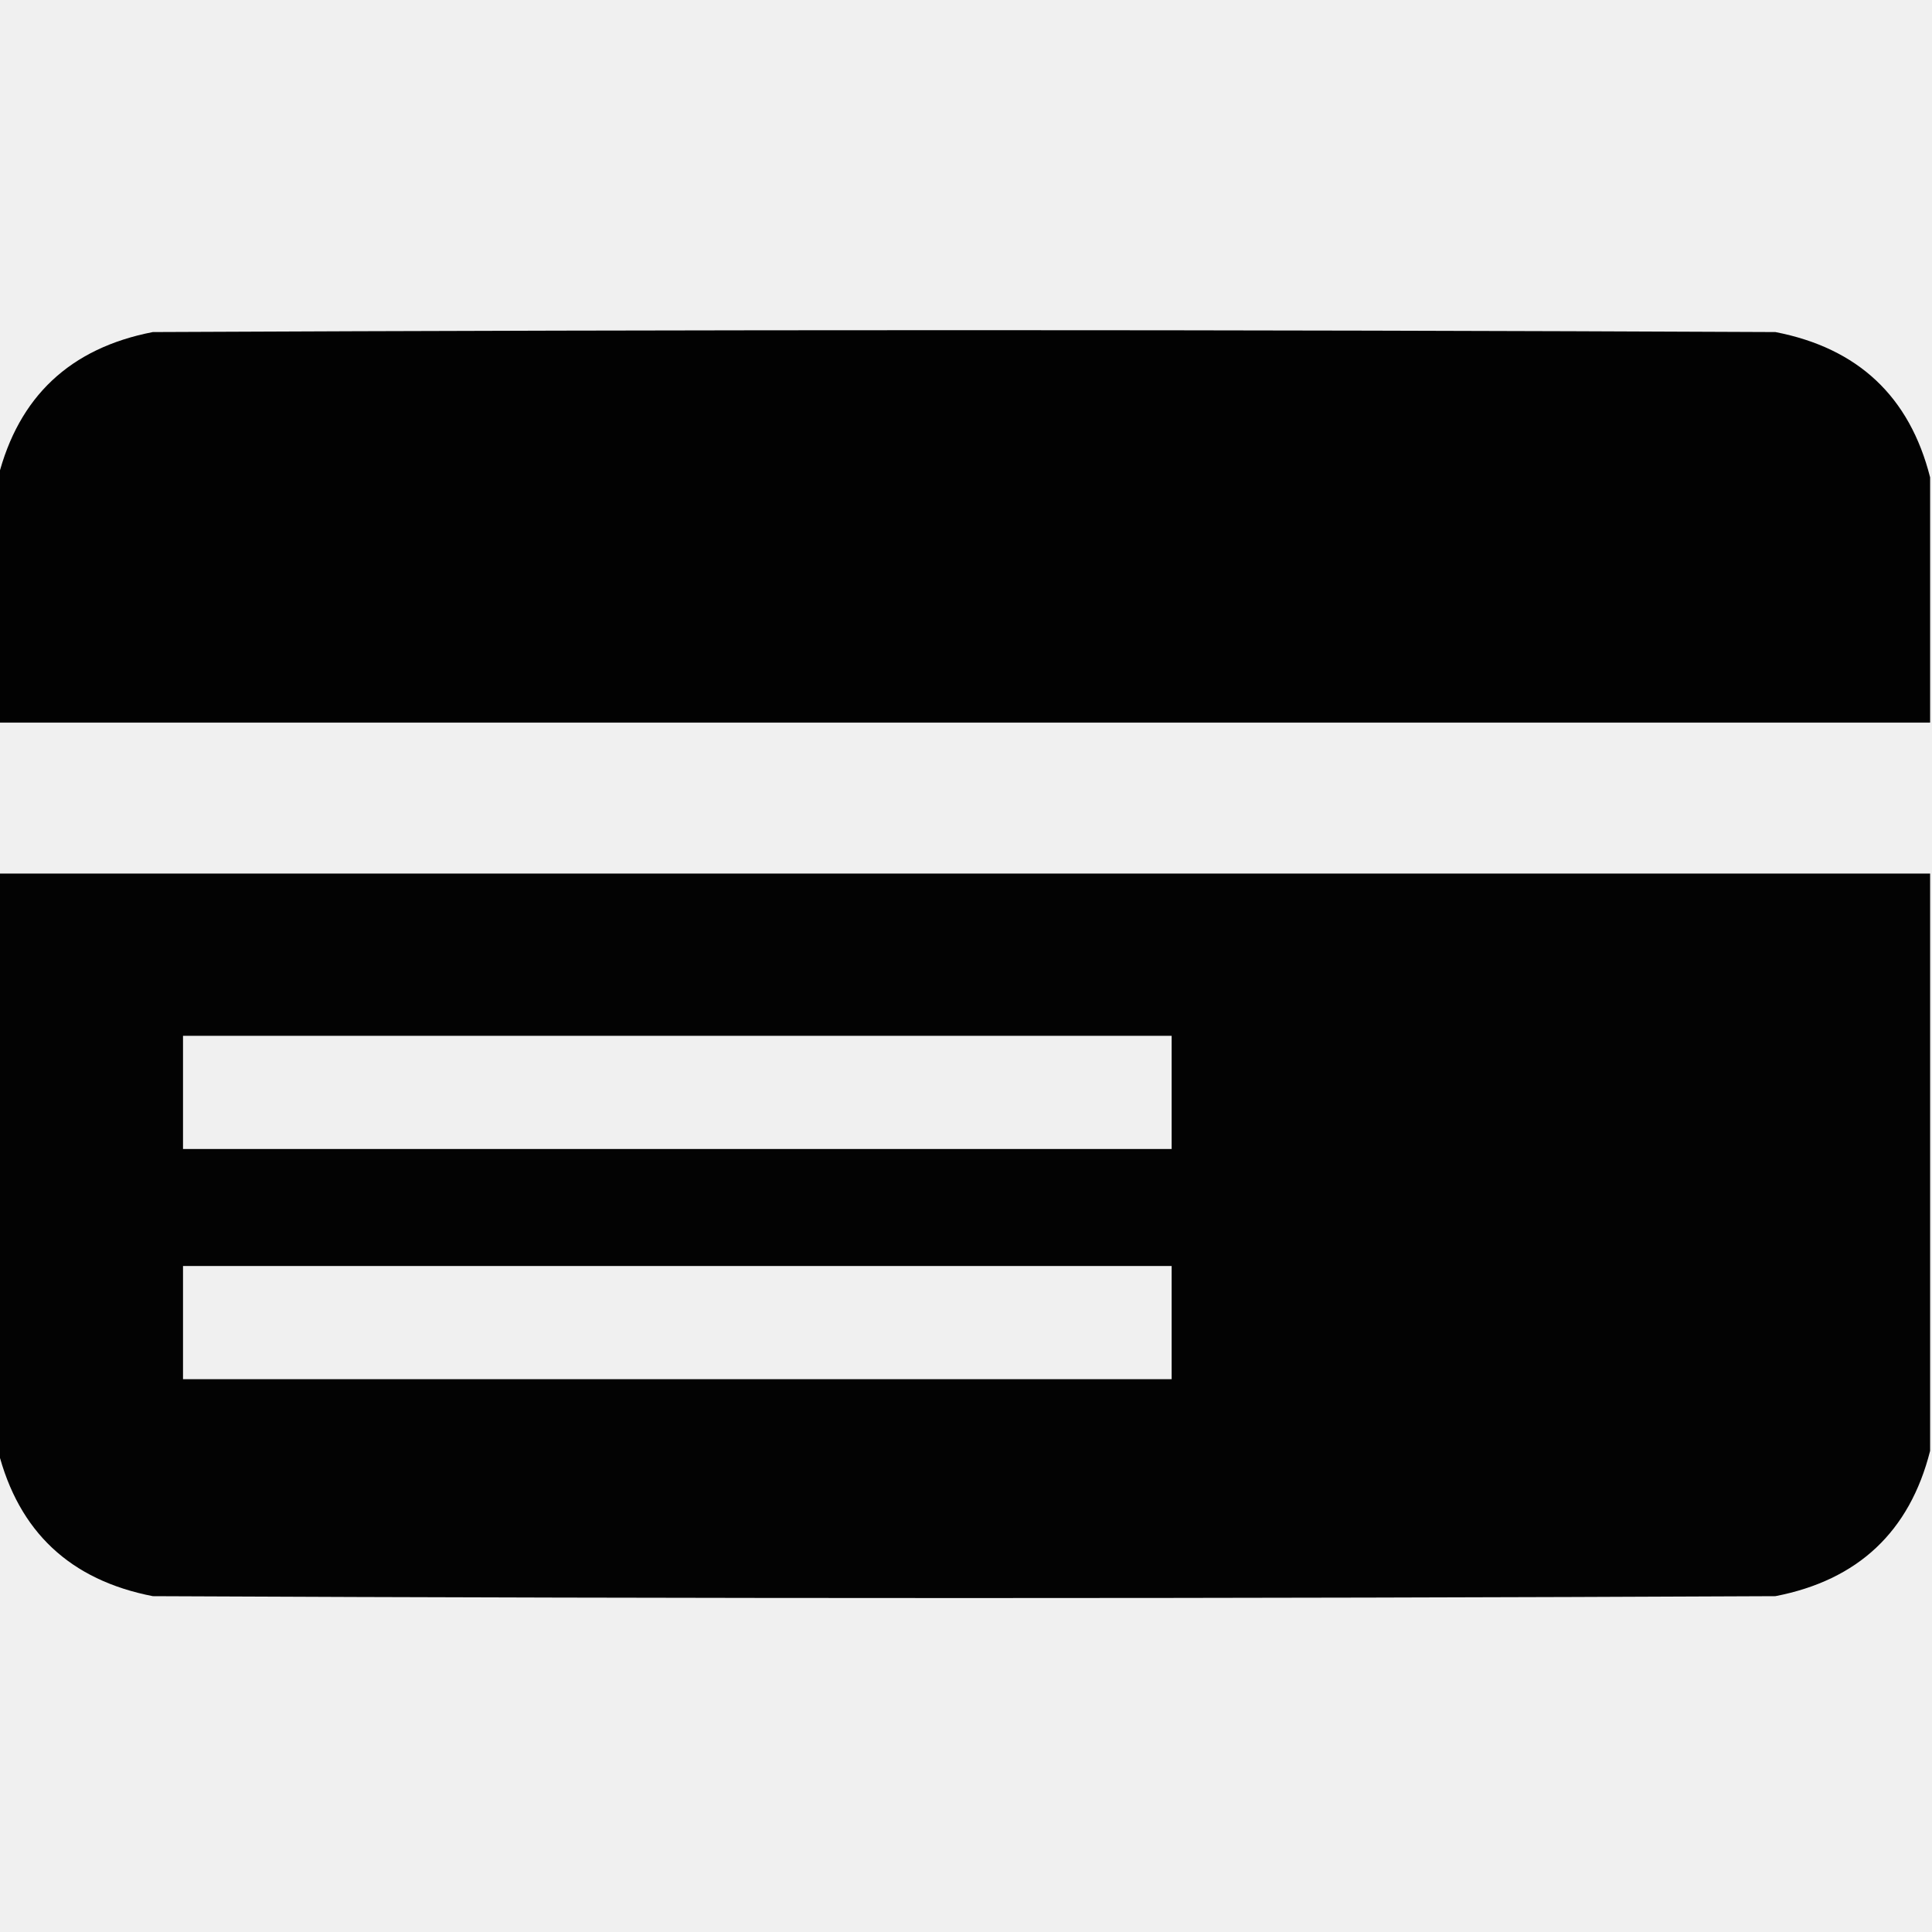
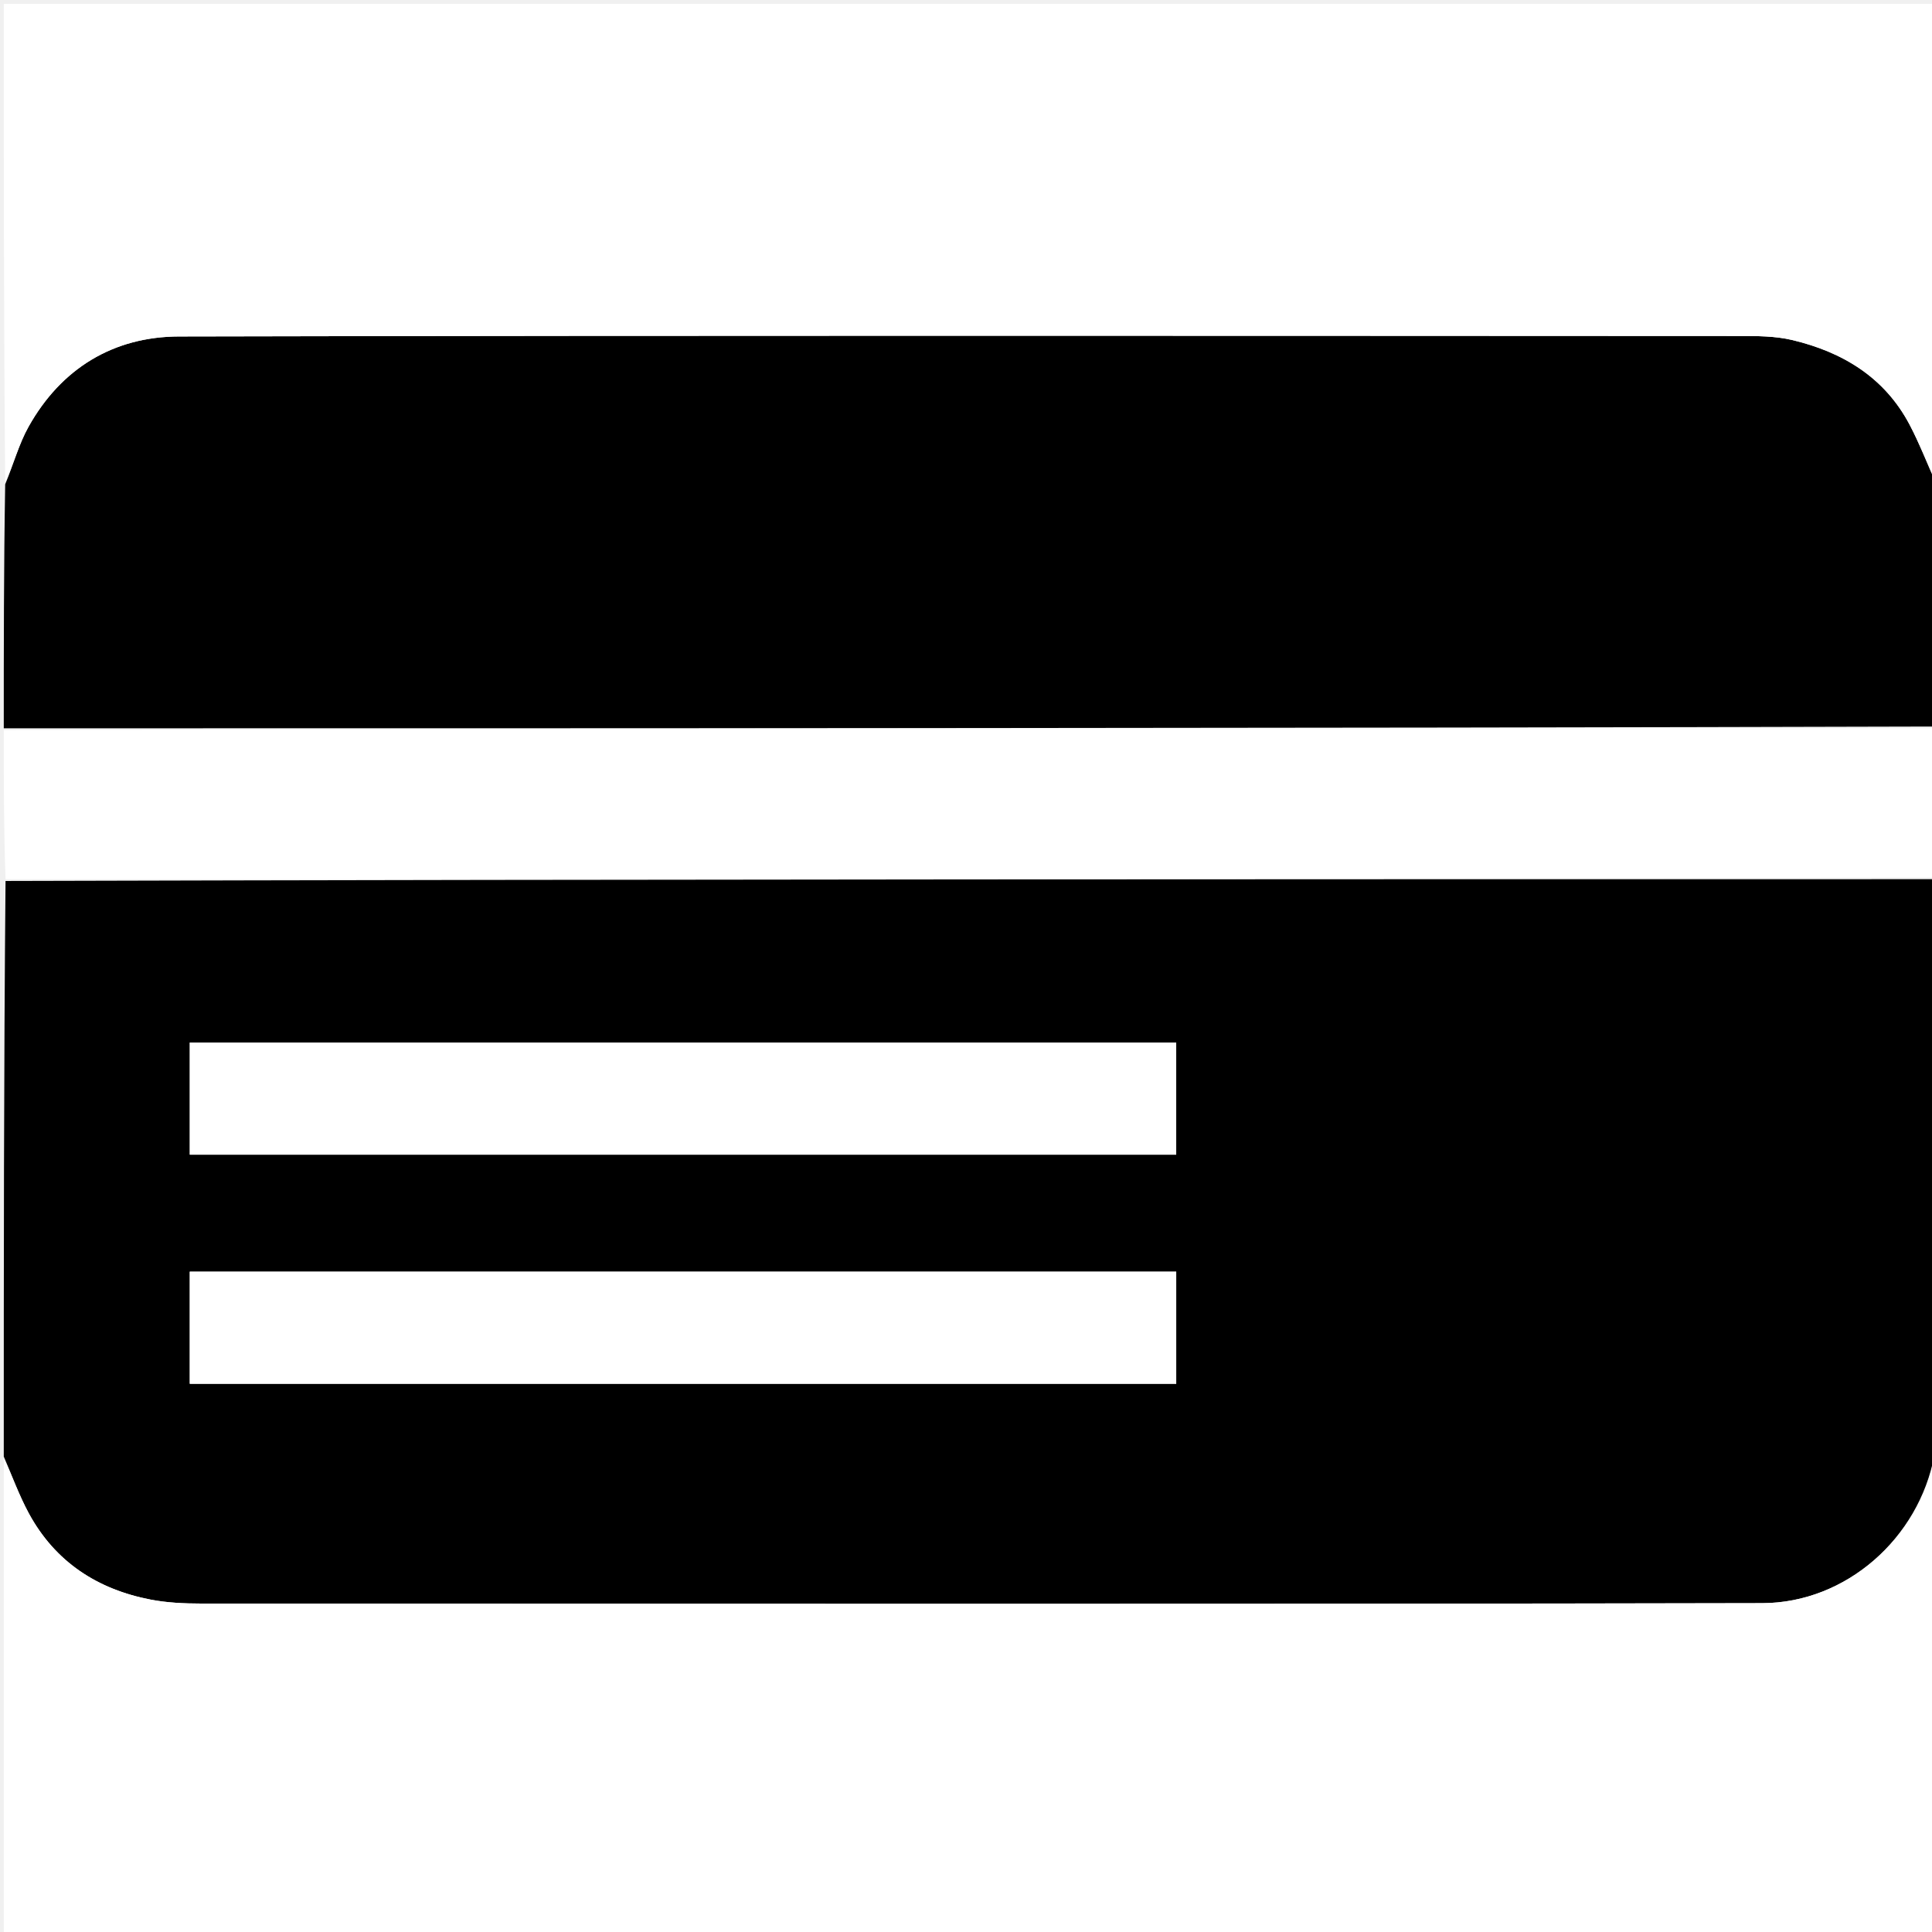
- <svg xmlns="http://www.w3.org/2000/svg" version="1.1" width="512px" height="512px" style="shape-rendering:geometricPrecision; text-rendering:geometricPrecision; image-rendering:optimizeQuality; fill-rule:evenodd; clip-rule:evenodd">
-   <g>
-     <path style="opacity:0.991" fill="#000000" d="M 511.5,126.5 C 511.5,148.167 511.5,169.833 511.5,191.5C 340.833,191.5 170.167,191.5 -0.5,191.5C -0.5,169.833 -0.5,148.167 -0.5,126.5C 4.93,105.084 18.597,92.25 40.5,88C 183.833,87.333 327.167,87.333 470.5,88C 492.403,92.25 506.07,105.084 511.5,126.5 Z" />
-   </g>
-   <g>
-     <path style="opacity:0.986" fill="#000000" d="M -0.5,231.5 C 170.167,231.5 340.833,231.5 511.5,231.5C 511.5,282.5 511.5,333.5 511.5,384.5C 506.07,405.916 492.403,418.75 470.5,423C 327.167,423.667 183.833,423.667 40.5,423C 18.597,418.75 4.93,405.916 -0.5,384.5C -0.5,333.5 -0.5,282.5 -0.5,231.5 Z M 48.5,274.5 C 135.833,274.5 223.167,274.5 310.5,274.5C 310.5,284.5 310.5,294.5 310.5,304.5C 223.167,304.5 135.833,304.5 48.5,304.5C 48.5,294.5 48.5,284.5 48.5,274.5 Z M 48.5,335.5 C 135.833,335.5 223.167,335.5 310.5,335.5C 310.5,345.5 310.5,355.5 310.5,365.5C 223.167,365.5 135.833,365.5 48.5,365.5C 48.5,355.5 48.5,345.5 48.5,335.5 Z" />
-   </g>
+ <svg xmlns="http://www.w3.org/2000/svg" version="1.1" id="Layer_1" x="0px" y="0px" width="100%" viewBox="0 0 512 512" enable-background="new 0 0 512 512" xml:space="preserve">
+   <path fill="#000000" opacity="1" stroke="none" d=" M1,386   C1,335.312 1,284.625 1.469,233.469   C172.292,233 342.646,233 513,233   C513,283.688 513,334.375 512.624,385.656   C508.532,407.563 489.285,424.807 467.016,424.854   C329.076,425.145 191.135,425.009 53.194,424.958   C48.788,424.956 44.303,424.751 39.992,423.925   C25.822,421.21 14.629,413.927 7.646,401.066   C5.036,396.259 3.193,391.034 1,386  M286.5,306   C294.932,306 303.363,306 311.708,306   C311.708,295.682 311.708,285.942 311.708,276.288   C224.35,276.288 137.283,276.288 50.292,276.288   C50.292,286.318 50.292,296.058 50.292,306   C128.889,306 207.194,306 286.5,306  M190.5,337   C143.741,337 96.981,337 50.288,337   C50.288,347.311 50.288,357.05 50.288,366.715   C137.643,366.715 224.71,366.715 311.712,366.715   C311.712,356.689 311.712,346.95 311.712,337   C271.449,337 231.475,337 190.5,337  z" />
+   <path fill="#000000" opacity="1" stroke="none" d=" M513,128   C513,149.354 513,170.708 512.531,192.531   C341.708,193 171.354,193 1,193   C1,171.646 1,150.292 1.376,128.344   C3.651,122.854 5.011,117.656 7.549,113.115   C16.221,97.599 30.08,89.205 47.491,89.167   C185.267,88.867 323.045,88.99 460.822,89.042   C465.561,89.044 470.451,89.033 475.009,90.121   C488.339,93.303 499.453,100.01 506.066,112.548   C508.694,117.532 510.707,122.84 513,128  z" />
+   <path fill="#FFFFFF" opacity="1" stroke="none" d=" M513,127.531   C510.707,122.84 508.694,117.532 506.066,112.548   C499.453,100.01 488.339,93.303 475.009,90.121   C470.451,89.033 465.561,89.044 460.822,89.042   C323.045,88.99 185.267,88.867 47.491,89.167   C30.08,89.205 16.221,97.599 7.549,113.115   C5.011,117.656 3.651,122.854 1.376,127.875   C1,85.691 1,43.382 1,1.036   C171.545,1.036 342.09,1.036 513,1.036   C513,43.02 513,85.041 513,127.531  z" />
+   <path fill="#FFFFFF" opacity="1" stroke="none" d=" M1,386.469   C3.193,391.034 5.036,396.259 7.646,401.066   C14.629,413.927 25.822,421.21 39.992,423.925   C44.303,424.751 48.788,424.956 53.194,424.958   C191.135,425.009 329.076,425.145 467.016,424.854   C489.285,424.807 508.532,407.563 512.624,386.125   C513,428.309 513,470.618 513,512.964   C342.455,512.964 171.91,512.964 1,512.964   C1,470.98 1,428.959 1,386.469  z" />
+   <path fill="#FFFFFF" opacity="1" stroke="none" d=" M1,193.469   C171.354,193 341.708,193 512.531,193   C513,206.021 513,219.042 513,232.531   C342.646,233 172.292,233 1.469,233   C1,219.979 1,206.958 1,193.469  z" />
+   <path fill="#FFFFFF" opacity="1" stroke="none" d=" M286,306   C207.194,306 128.889,306 50.292,306   C50.292,296.058 50.292,286.318 50.292,276.288   C137.283,276.288 224.35,276.288 311.708,276.288   C311.708,285.942 311.708,295.682 311.708,306   C303.363,306 294.932,306 286,306  z" />
+   <path fill="#FFFFFF" opacity="1" stroke="none" d=" M191,337   C231.475,337 271.449,337 311.712,337   C311.712,346.95 311.712,356.689 311.712,366.715   C224.71,366.715 137.643,366.715 50.288,366.715   C50.288,357.05 50.288,347.311 50.288,337   C96.981,337 143.741,337 191,337  z" />
</svg>
